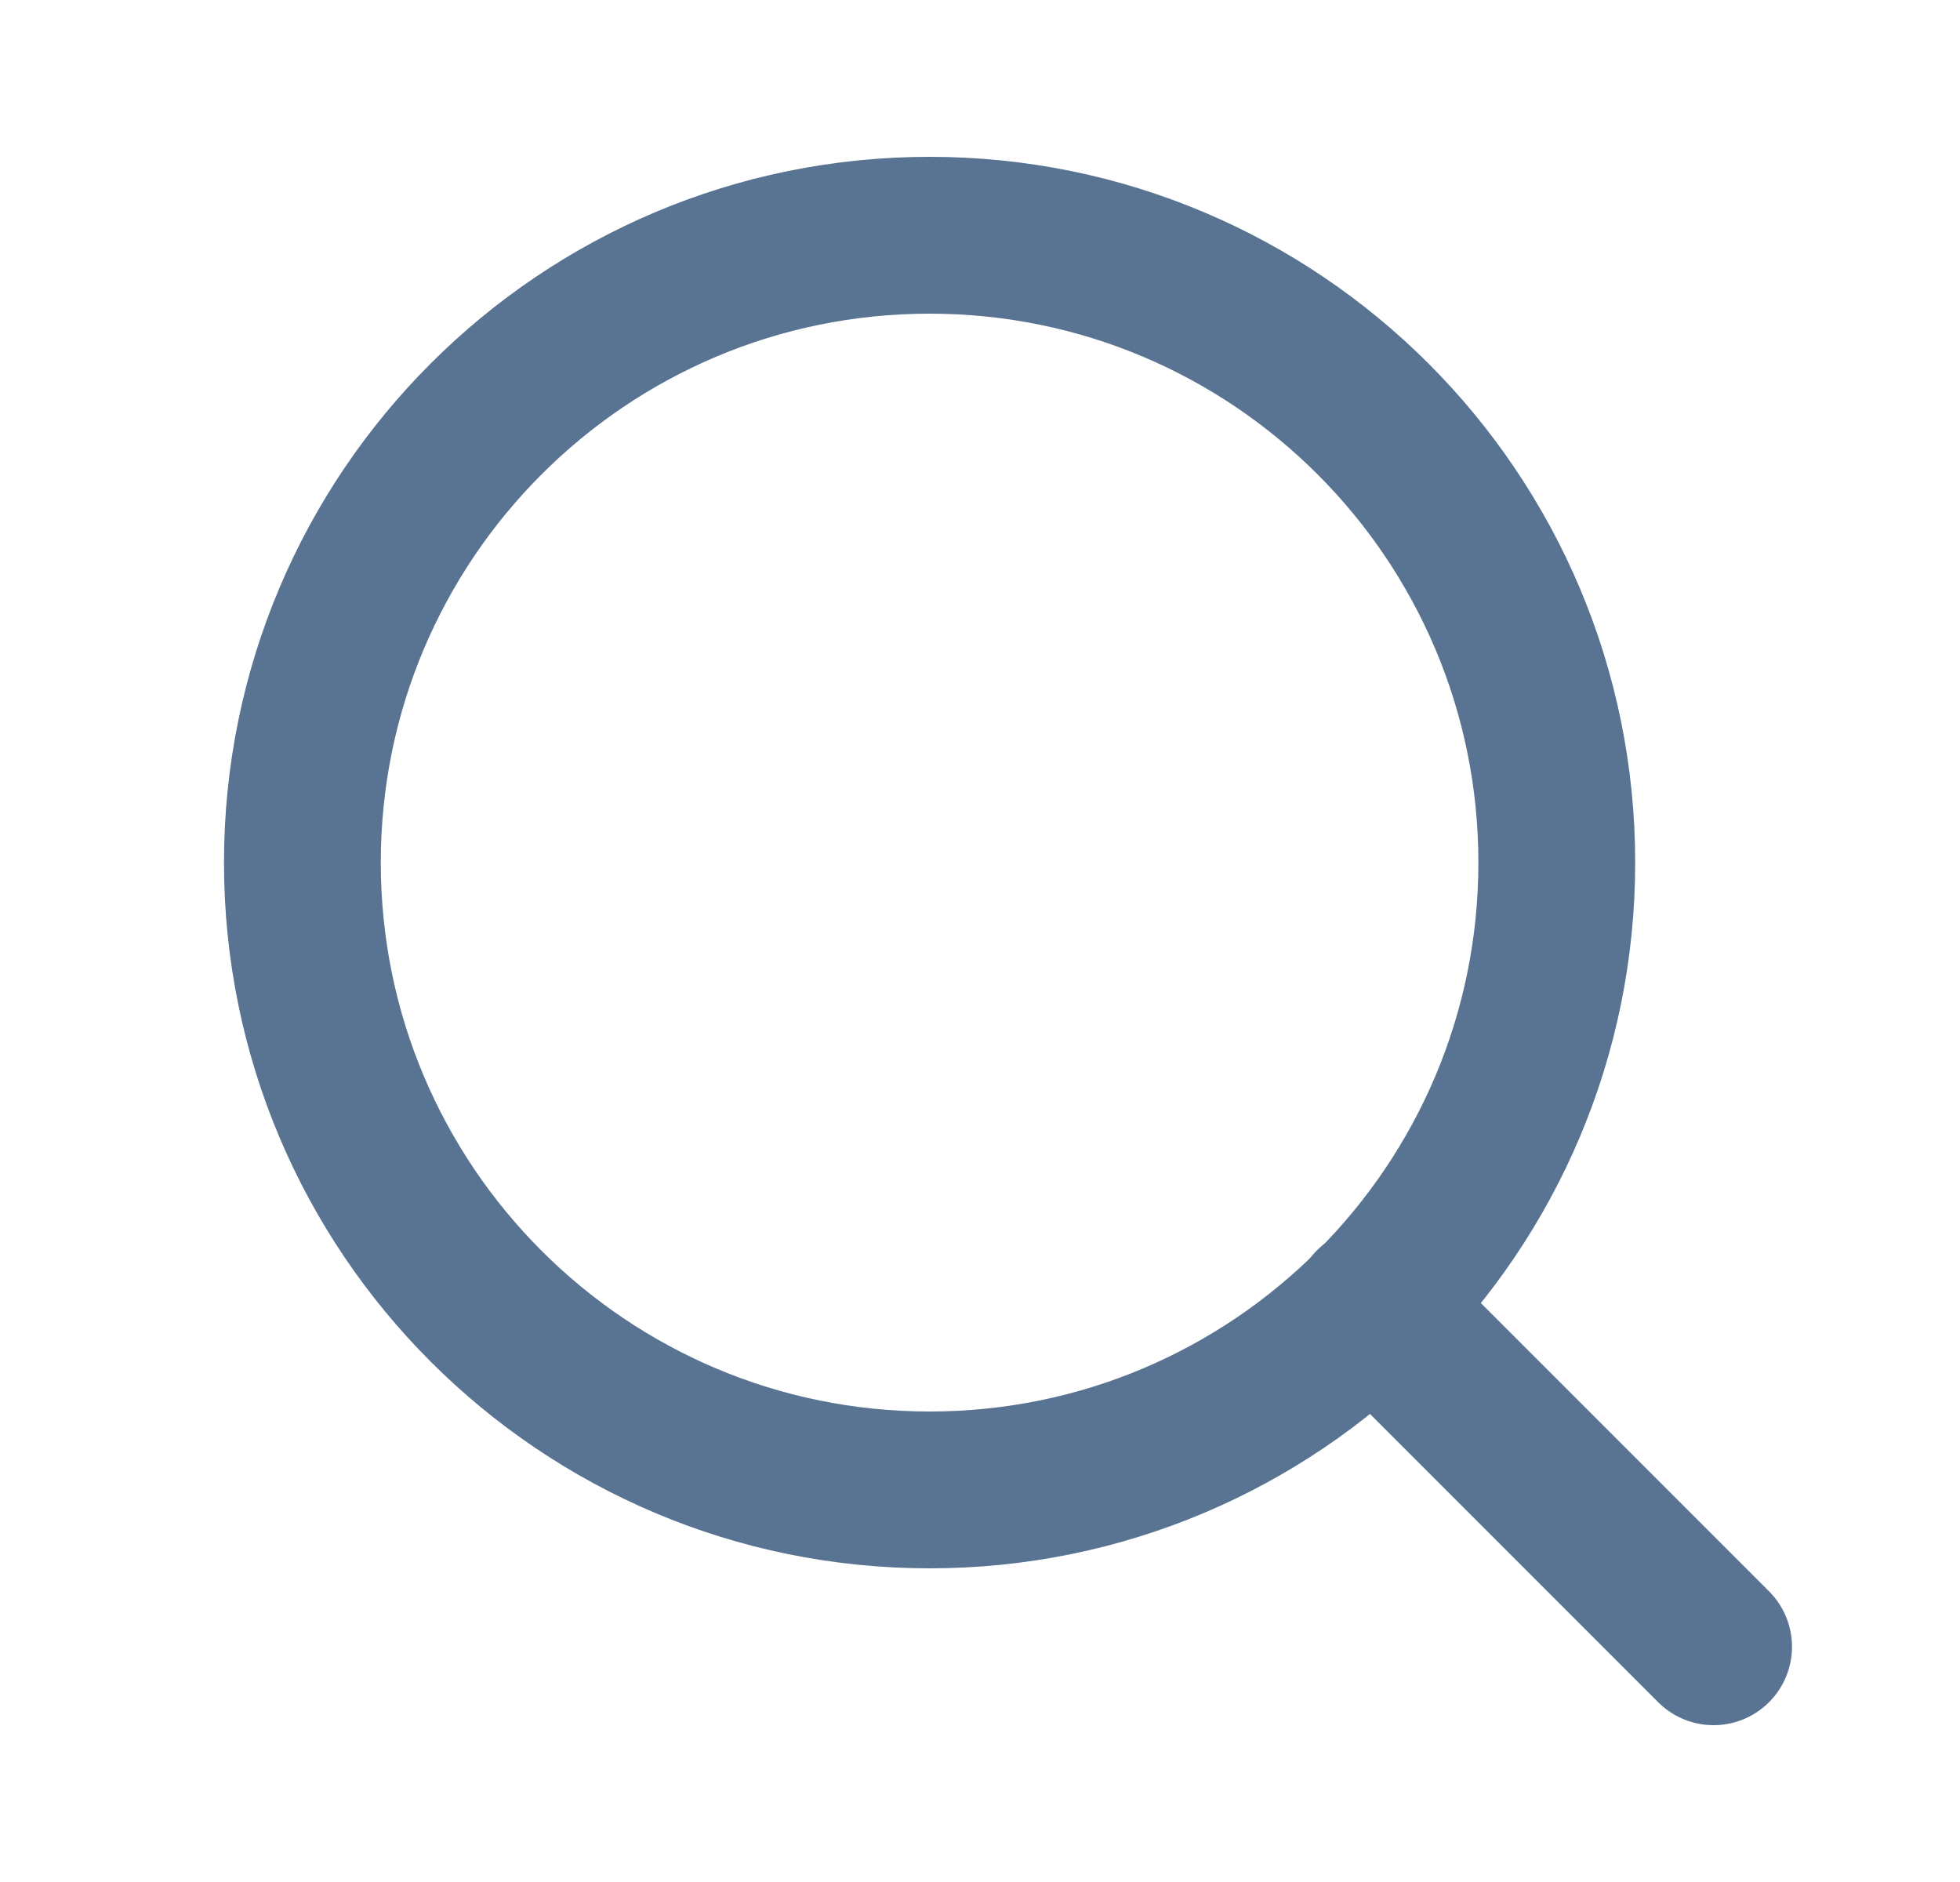
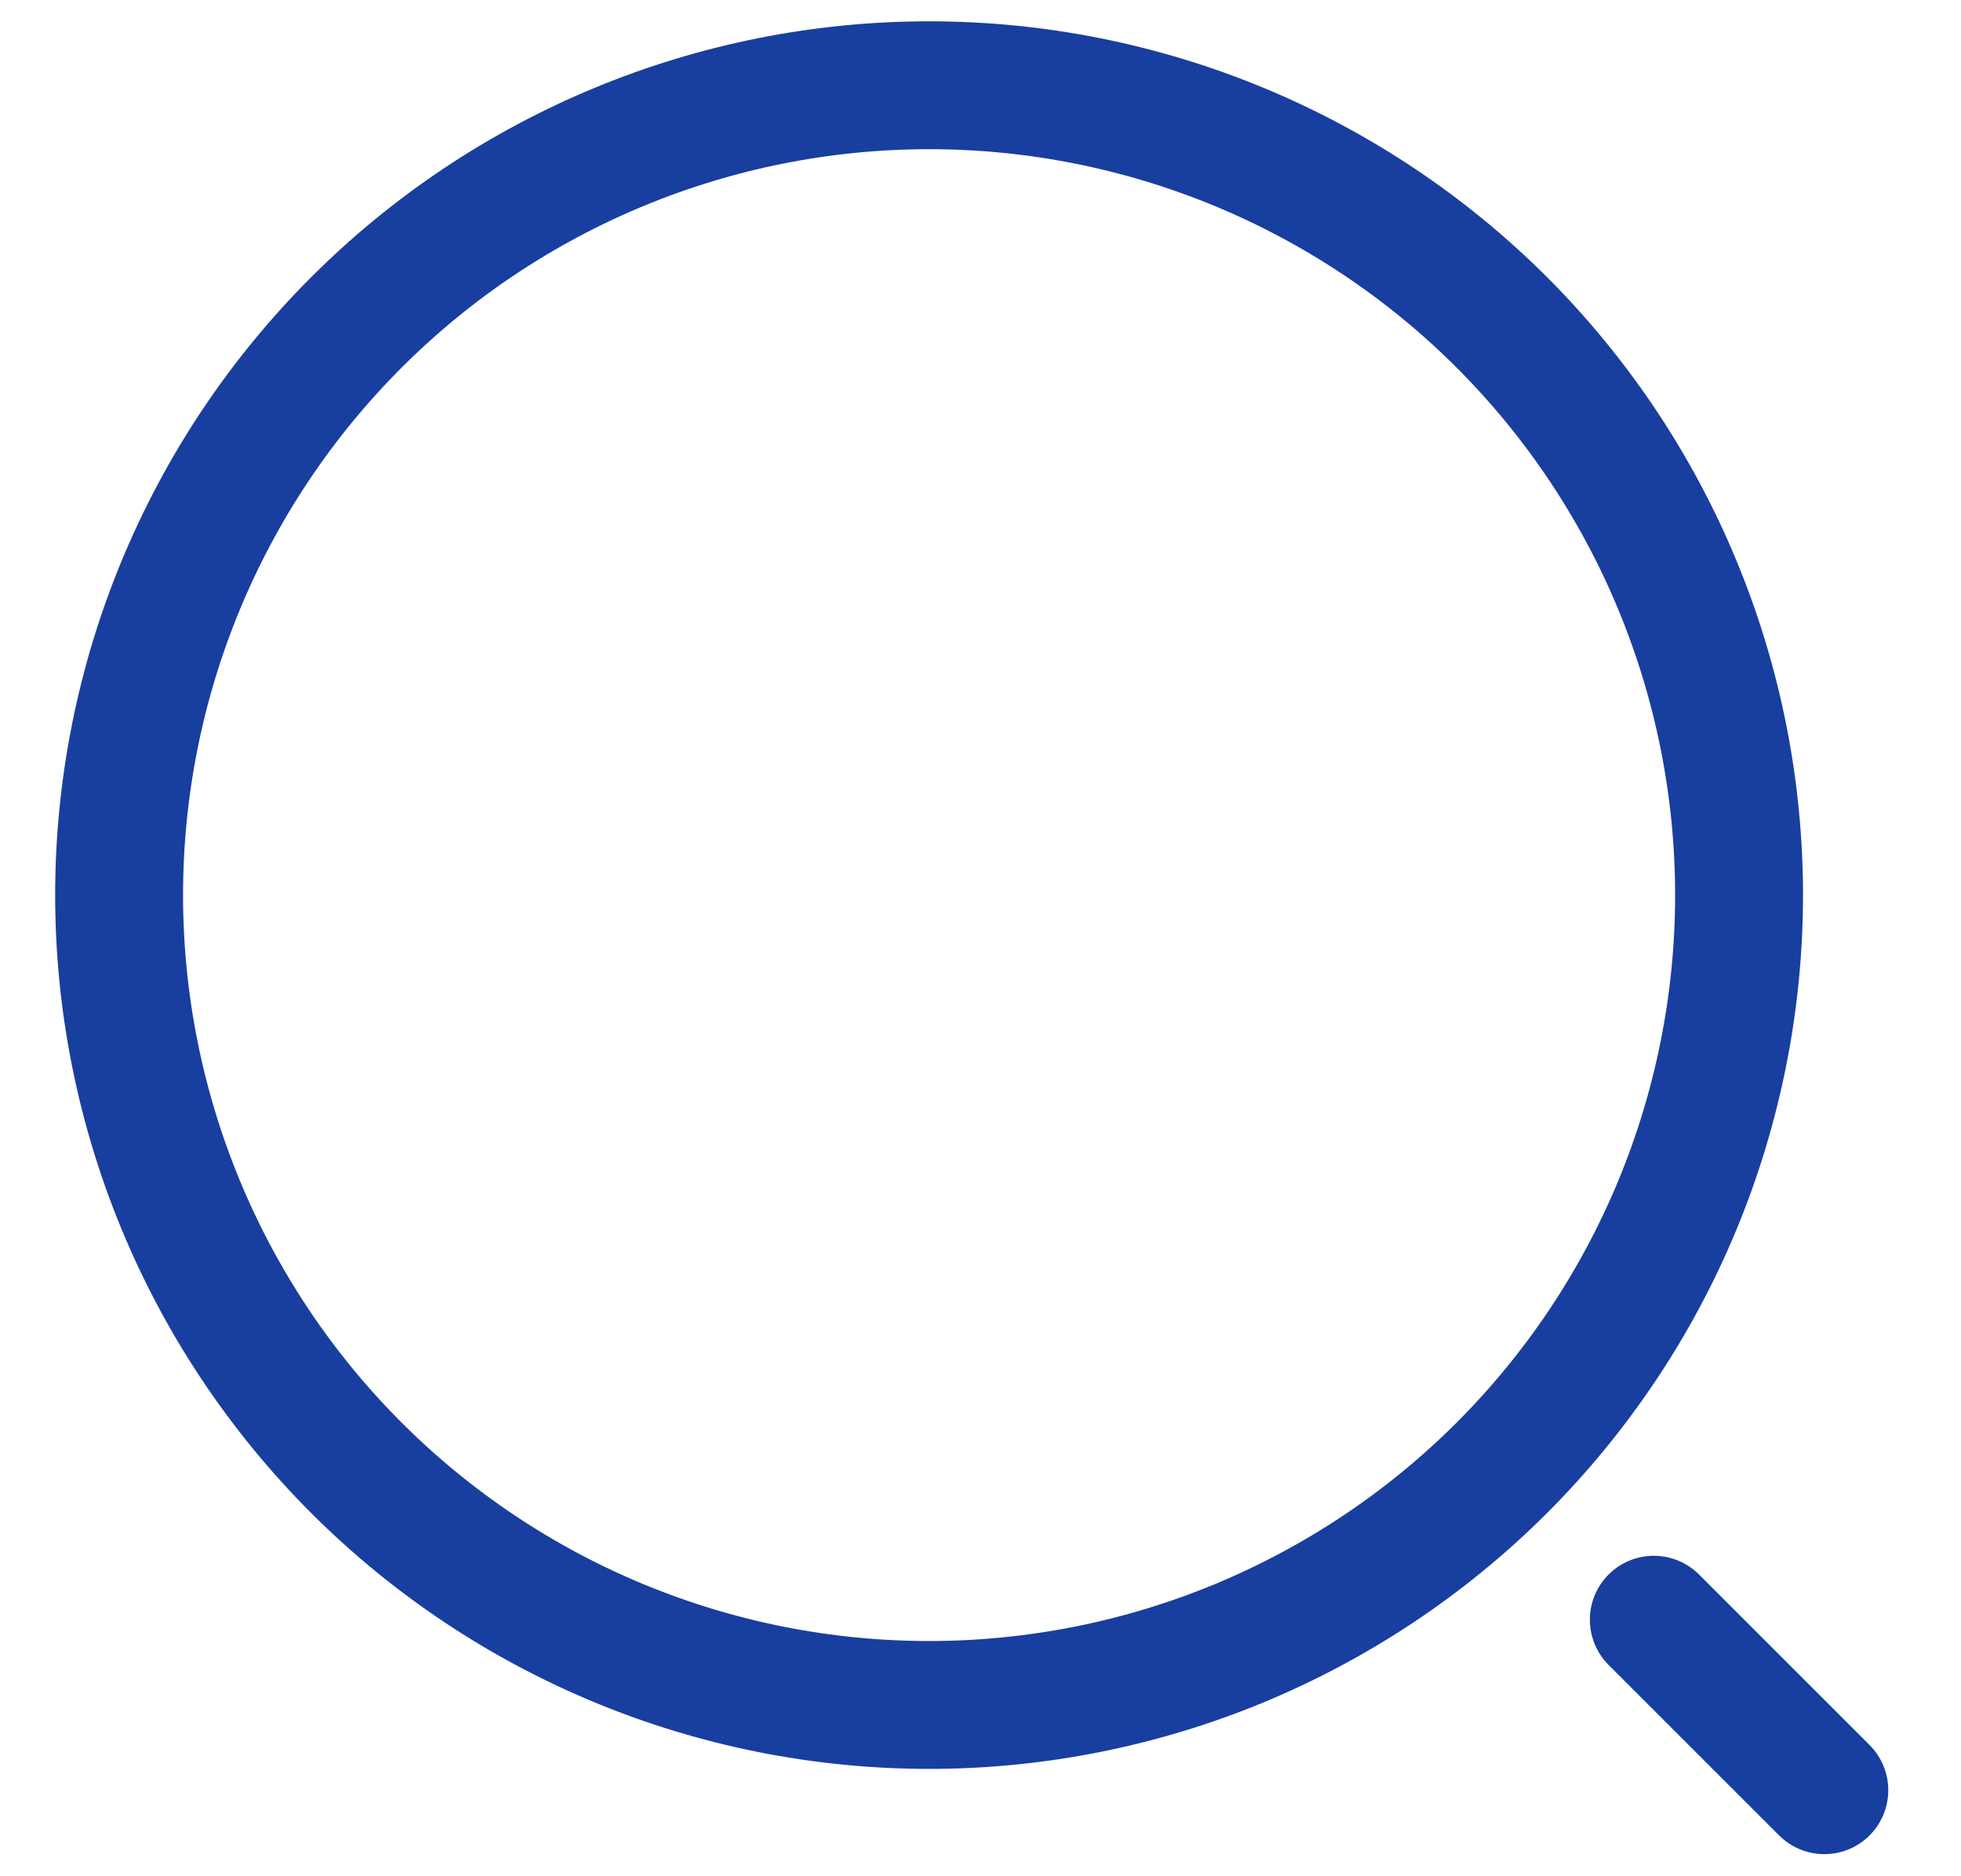
- <svg xmlns="http://www.w3.org/2000/svg" width="25" height="24" viewBox="0 0 25 24" fill="none">
-   <path d="M11.857 19C16.275 19 19.857 15.418 19.857 11C19.857 6.582 16.275 3 11.857 3C7.438 3 3.857 6.582 3.857 11C3.857 15.418 7.438 19 11.857 19Z" stroke="#597393" stroke-width="2" stroke-linecap="round" stroke-linejoin="round" />
-   <path d="M21.857 21L17.507 16.65" stroke="#597393" stroke-width="2" stroke-linecap="round" stroke-linejoin="round" />
+ <svg xmlns="http://www.w3.org/2000/svg" width="23" height="22" viewBox="0 0 23 22" fill="none">
+   <path d="M21.397 21L19.397 19M10.897 20C12.145 20 13.38 19.754 14.533 19.277C15.685 18.799 16.733 18.1 17.615 17.218C18.497 16.335 19.197 15.288 19.674 14.136C20.151 12.983 20.397 11.748 20.397 10.5C20.397 9.252 20.151 8.017 19.674 6.865C19.197 5.712 18.497 4.665 17.615 3.782C16.733 2.9 15.685 2.201 14.533 1.723C13.38 1.246 12.145 1 10.897 1C8.378 1 5.961 2.001 4.18 3.782C2.398 5.564 1.397 7.98 1.397 10.5C1.397 13.02 2.398 15.436 4.18 17.218C5.961 18.999 8.378 20 10.897 20V20Z" stroke="#183E9F" stroke-width="1.5" stroke-linecap="round" stroke-linejoin="round" />
</svg>
